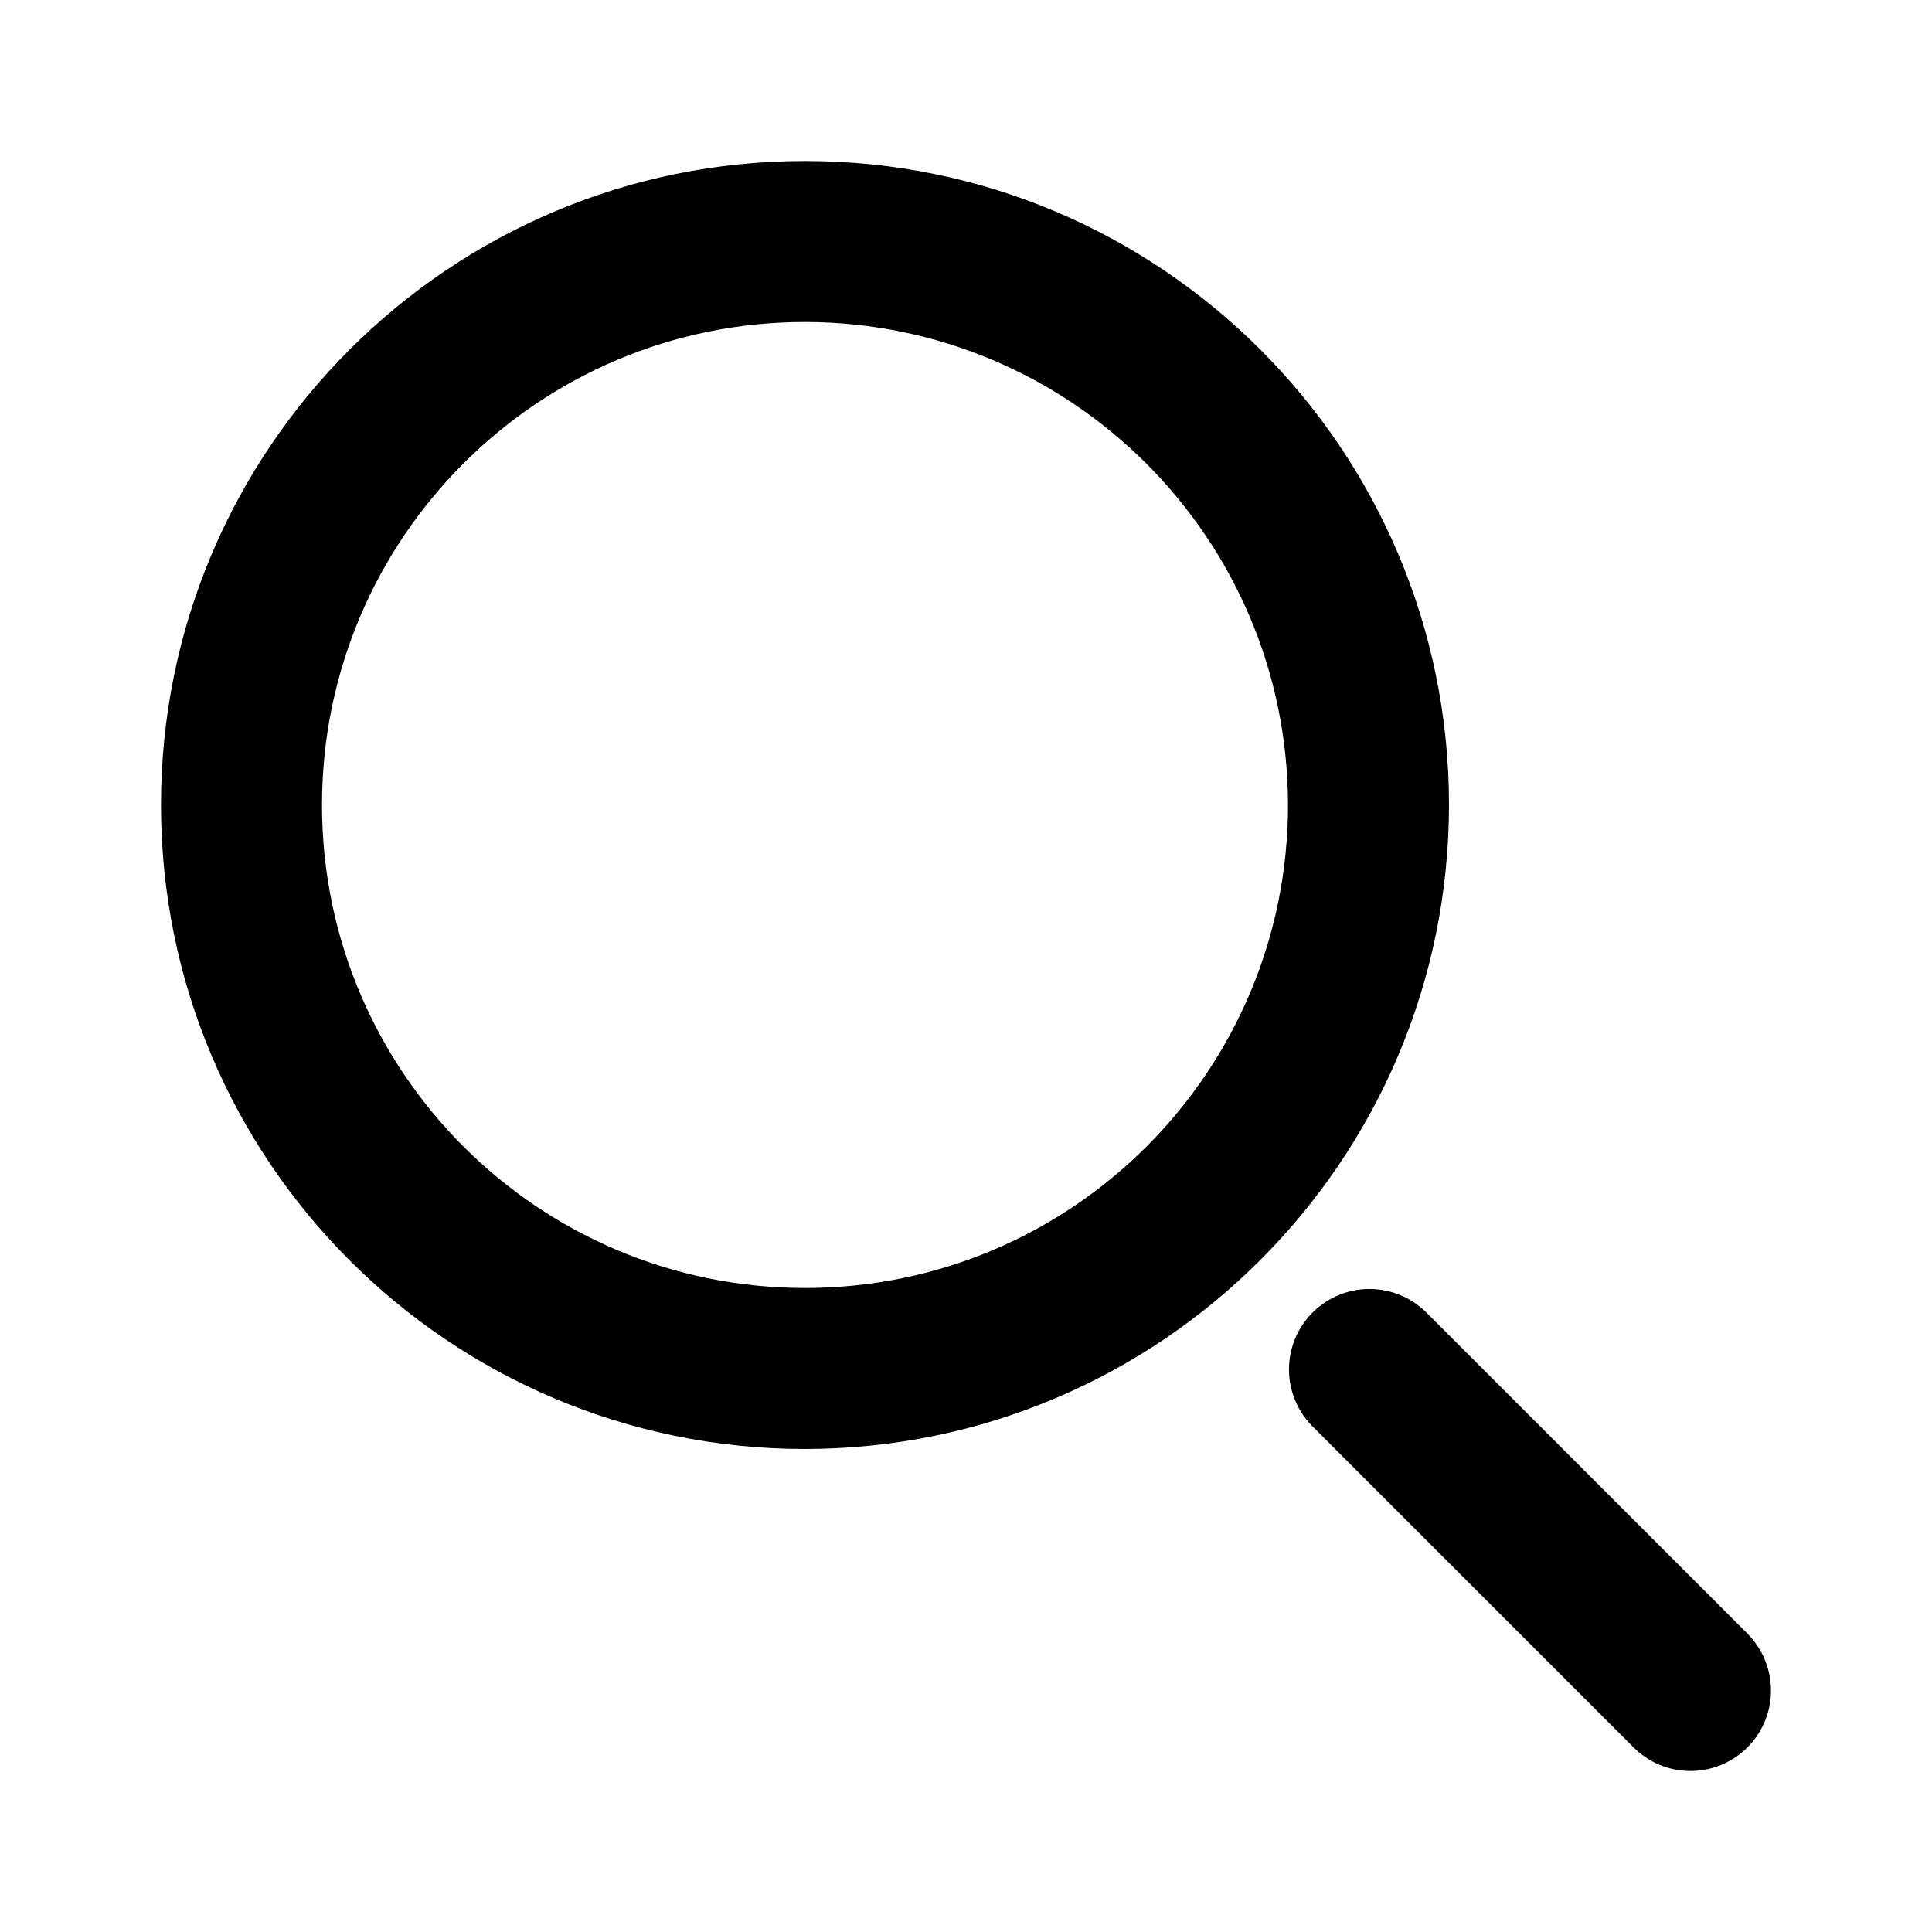
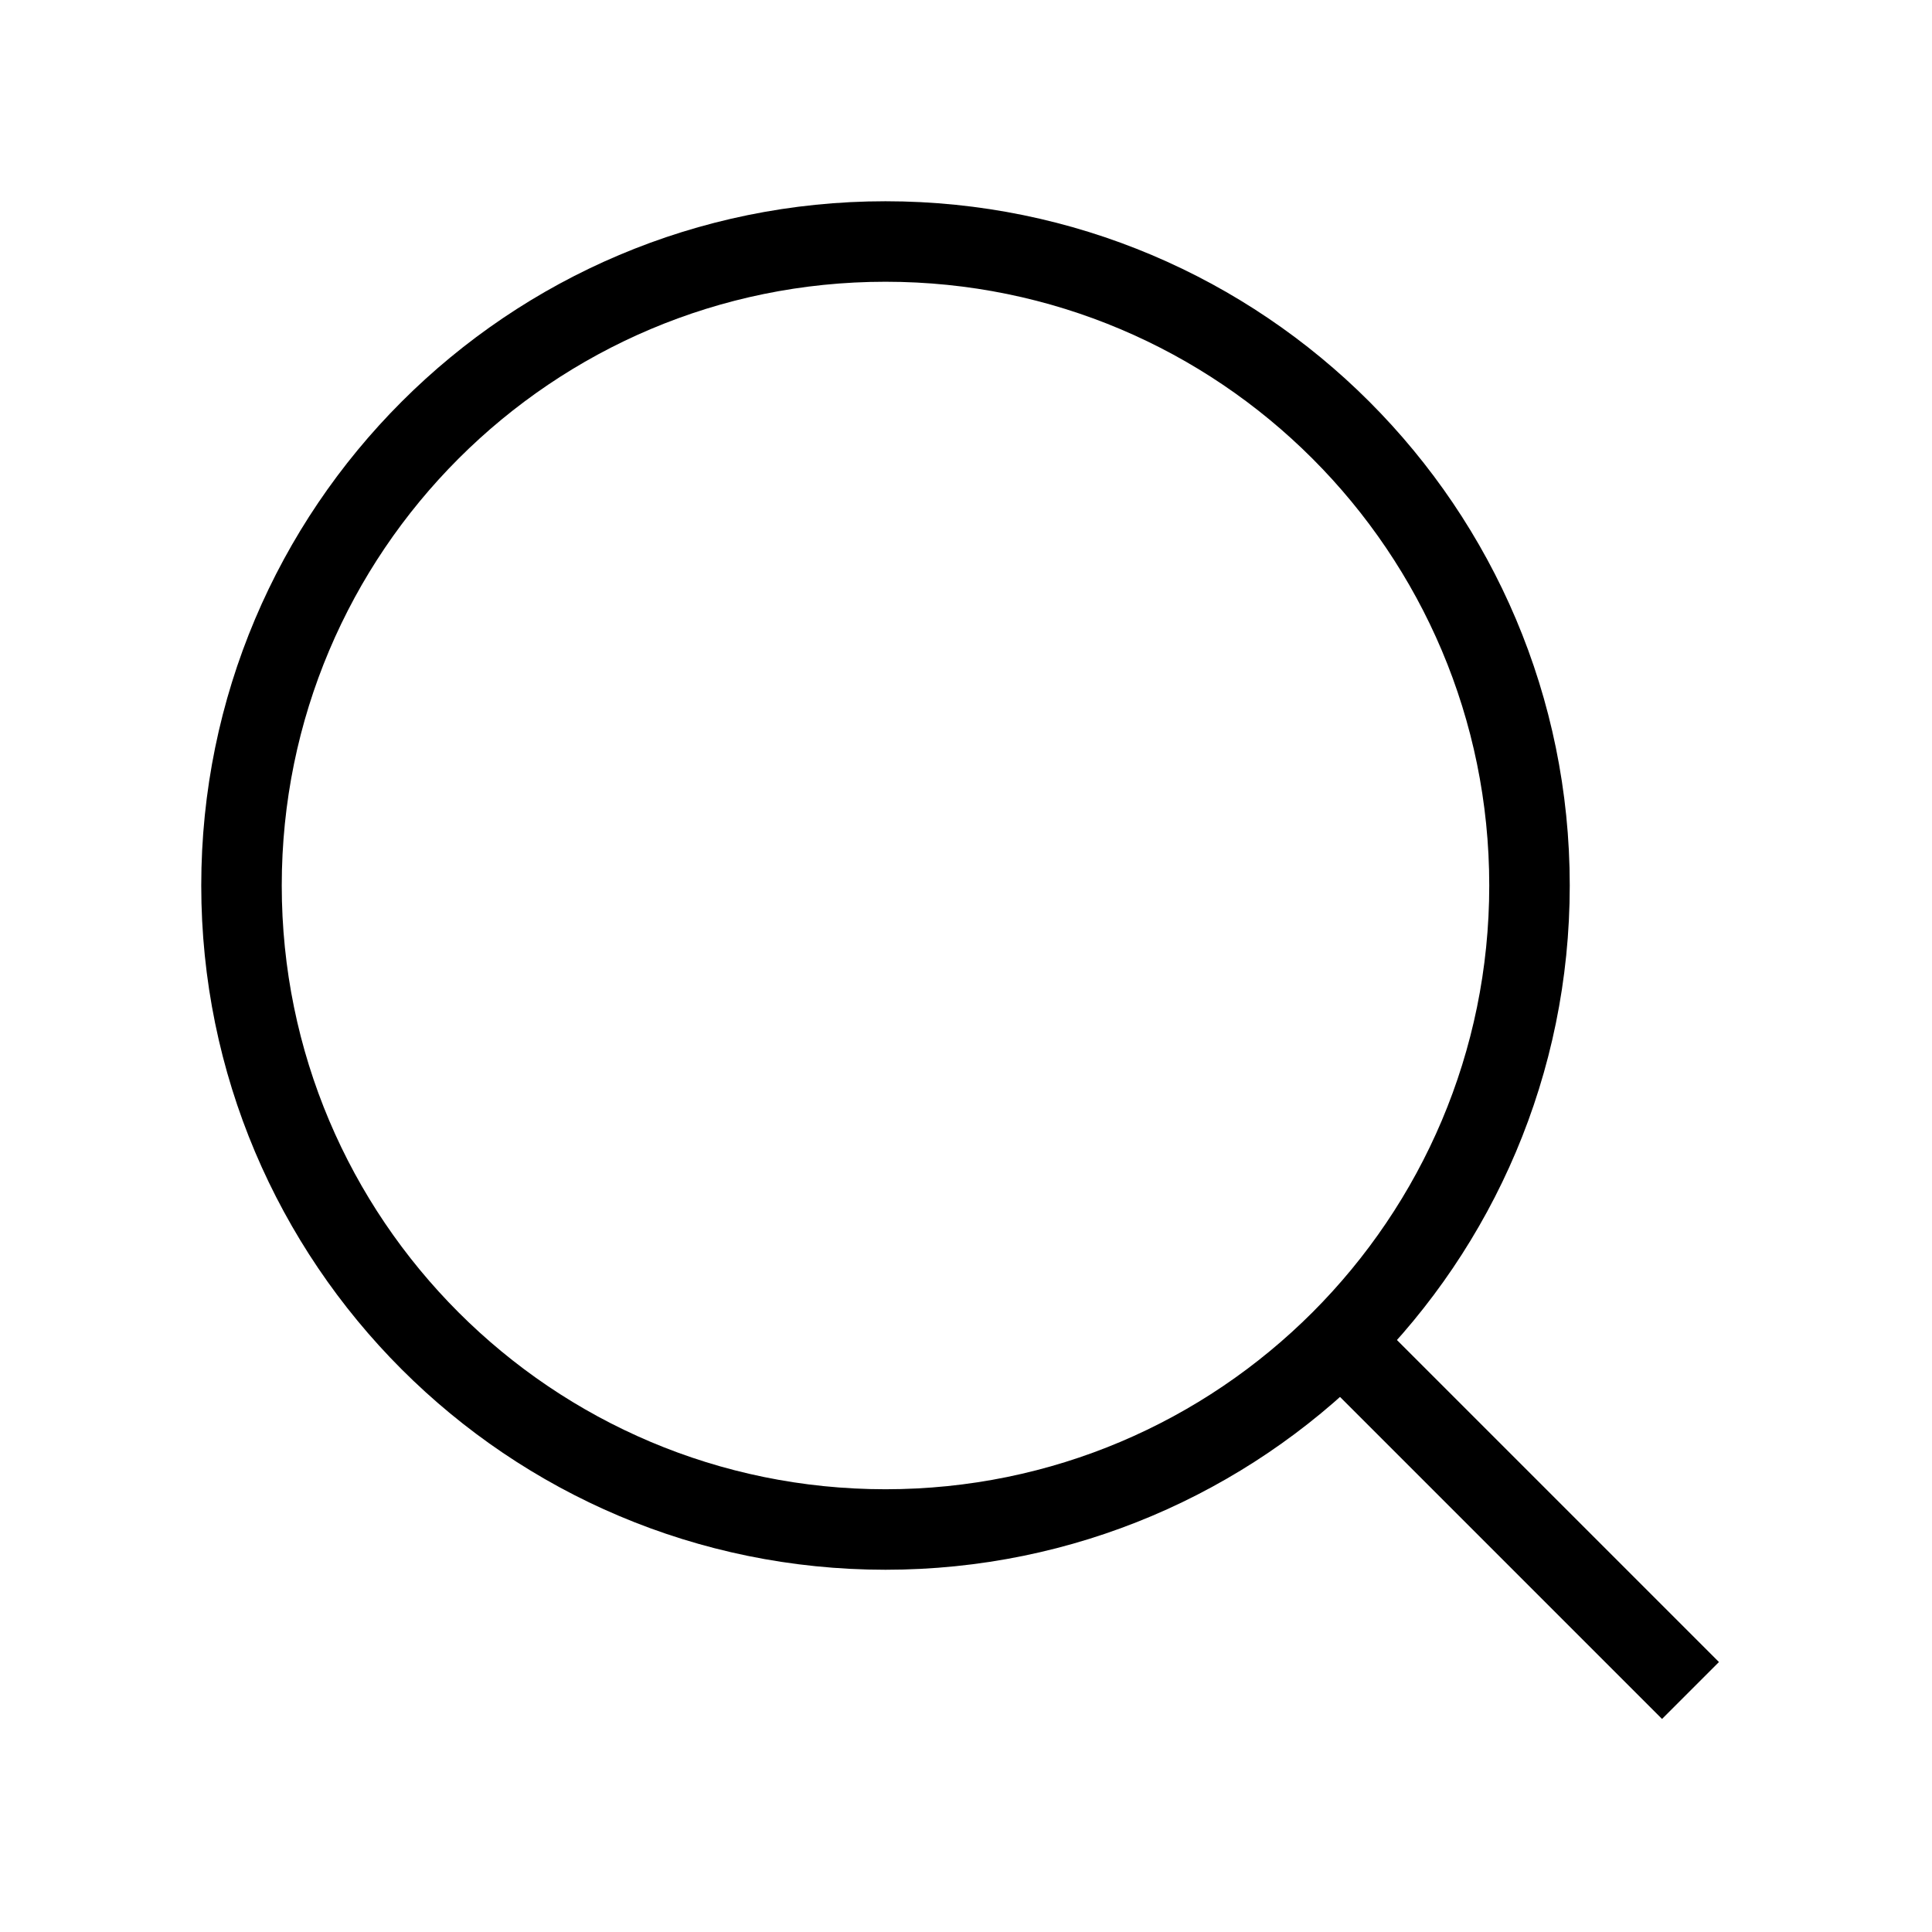
- <svg xmlns="http://www.w3.org/2000/svg" viewBox="0 0 24 24" aria-hidden="true" focusable="false">
-   <path d="M10,18a8,8,0,1,1,8-8A8.009,8.009,0,0,1,10,18ZM10,4a6,6,0,1,0,6,6A6.007,6.007,0,0,0,10,4Z" />
-   <path d="M21,22a1,1,0,0,1-.707-0.293l-4-4a1,1,0,0,1,1.414-1.414l4,4A1,1,0,0,1,21,22Z" />
+ <svg xmlns="http://www.w3.org/2000/svg" width="24" height="24" viewBox="0 0 24 24" fill="none">
+   <circle cx="11" cy="11" r="8" stroke="currentColor" strokeWidth="2" />
+   <path d="M21 21L16.7 16.7" stroke="currentColor" strokeWidth="2" strokeLinecap="round" strokeLinejoin="round" />
</svg>
